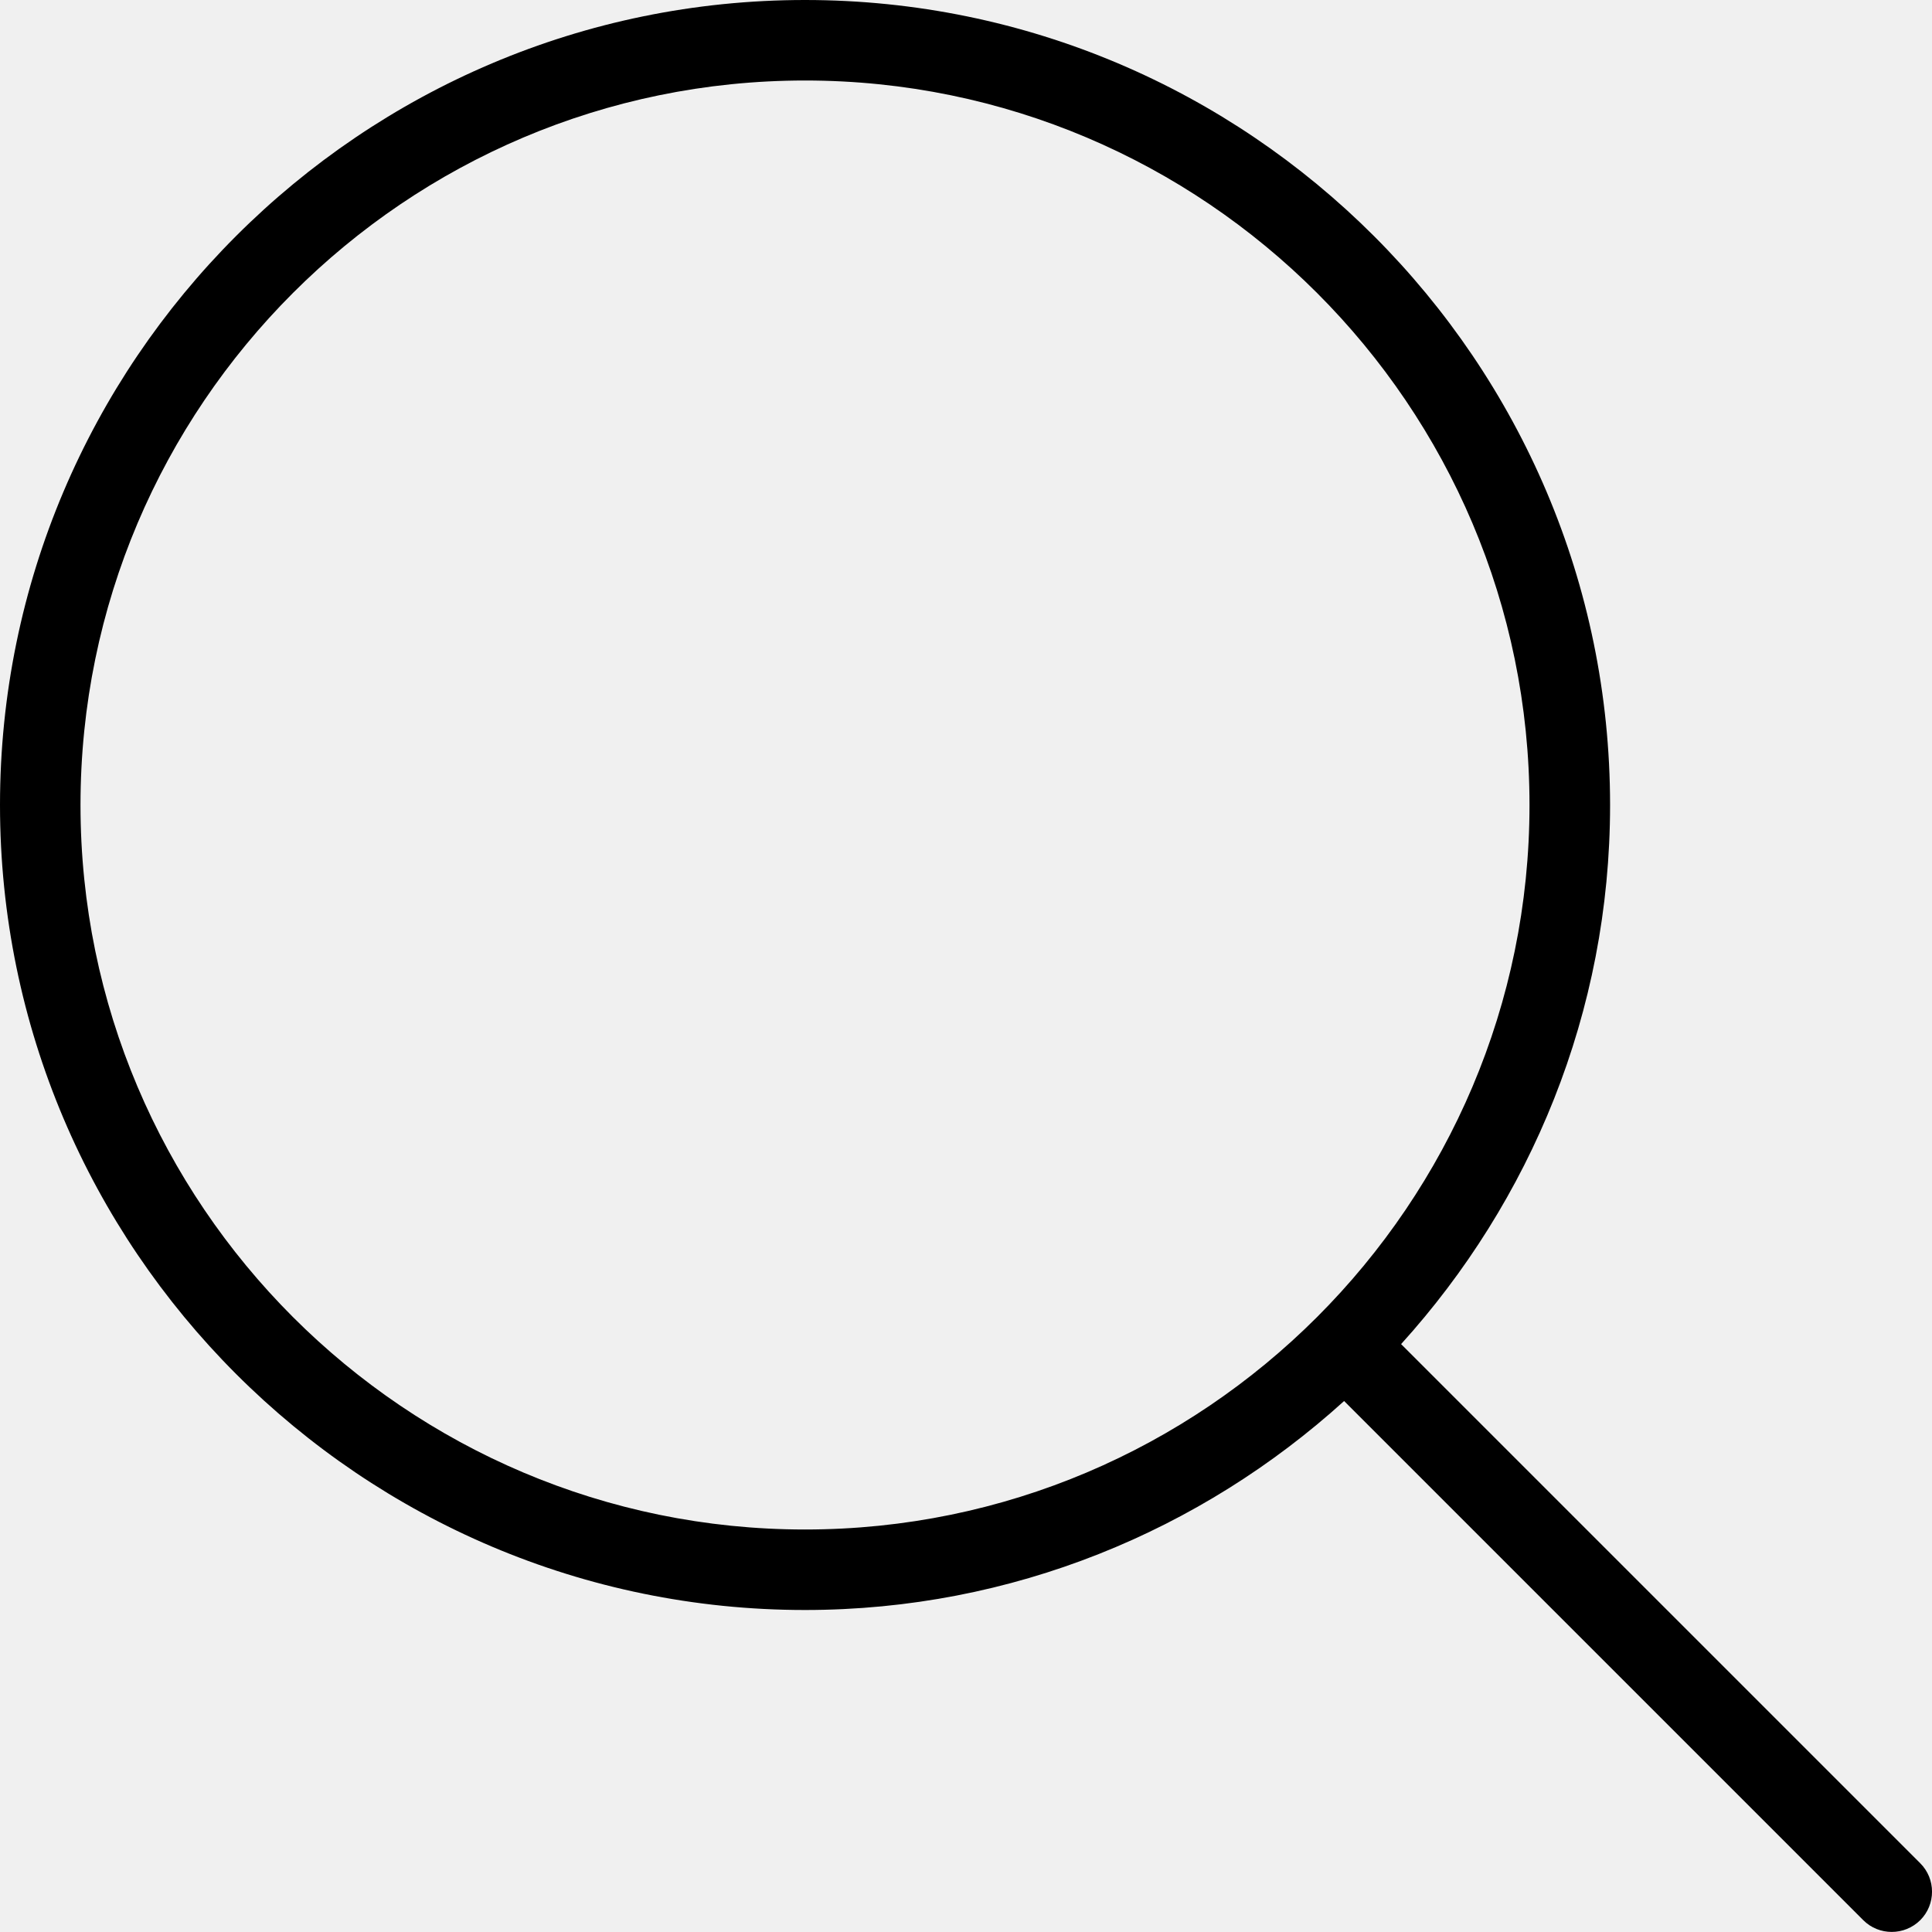
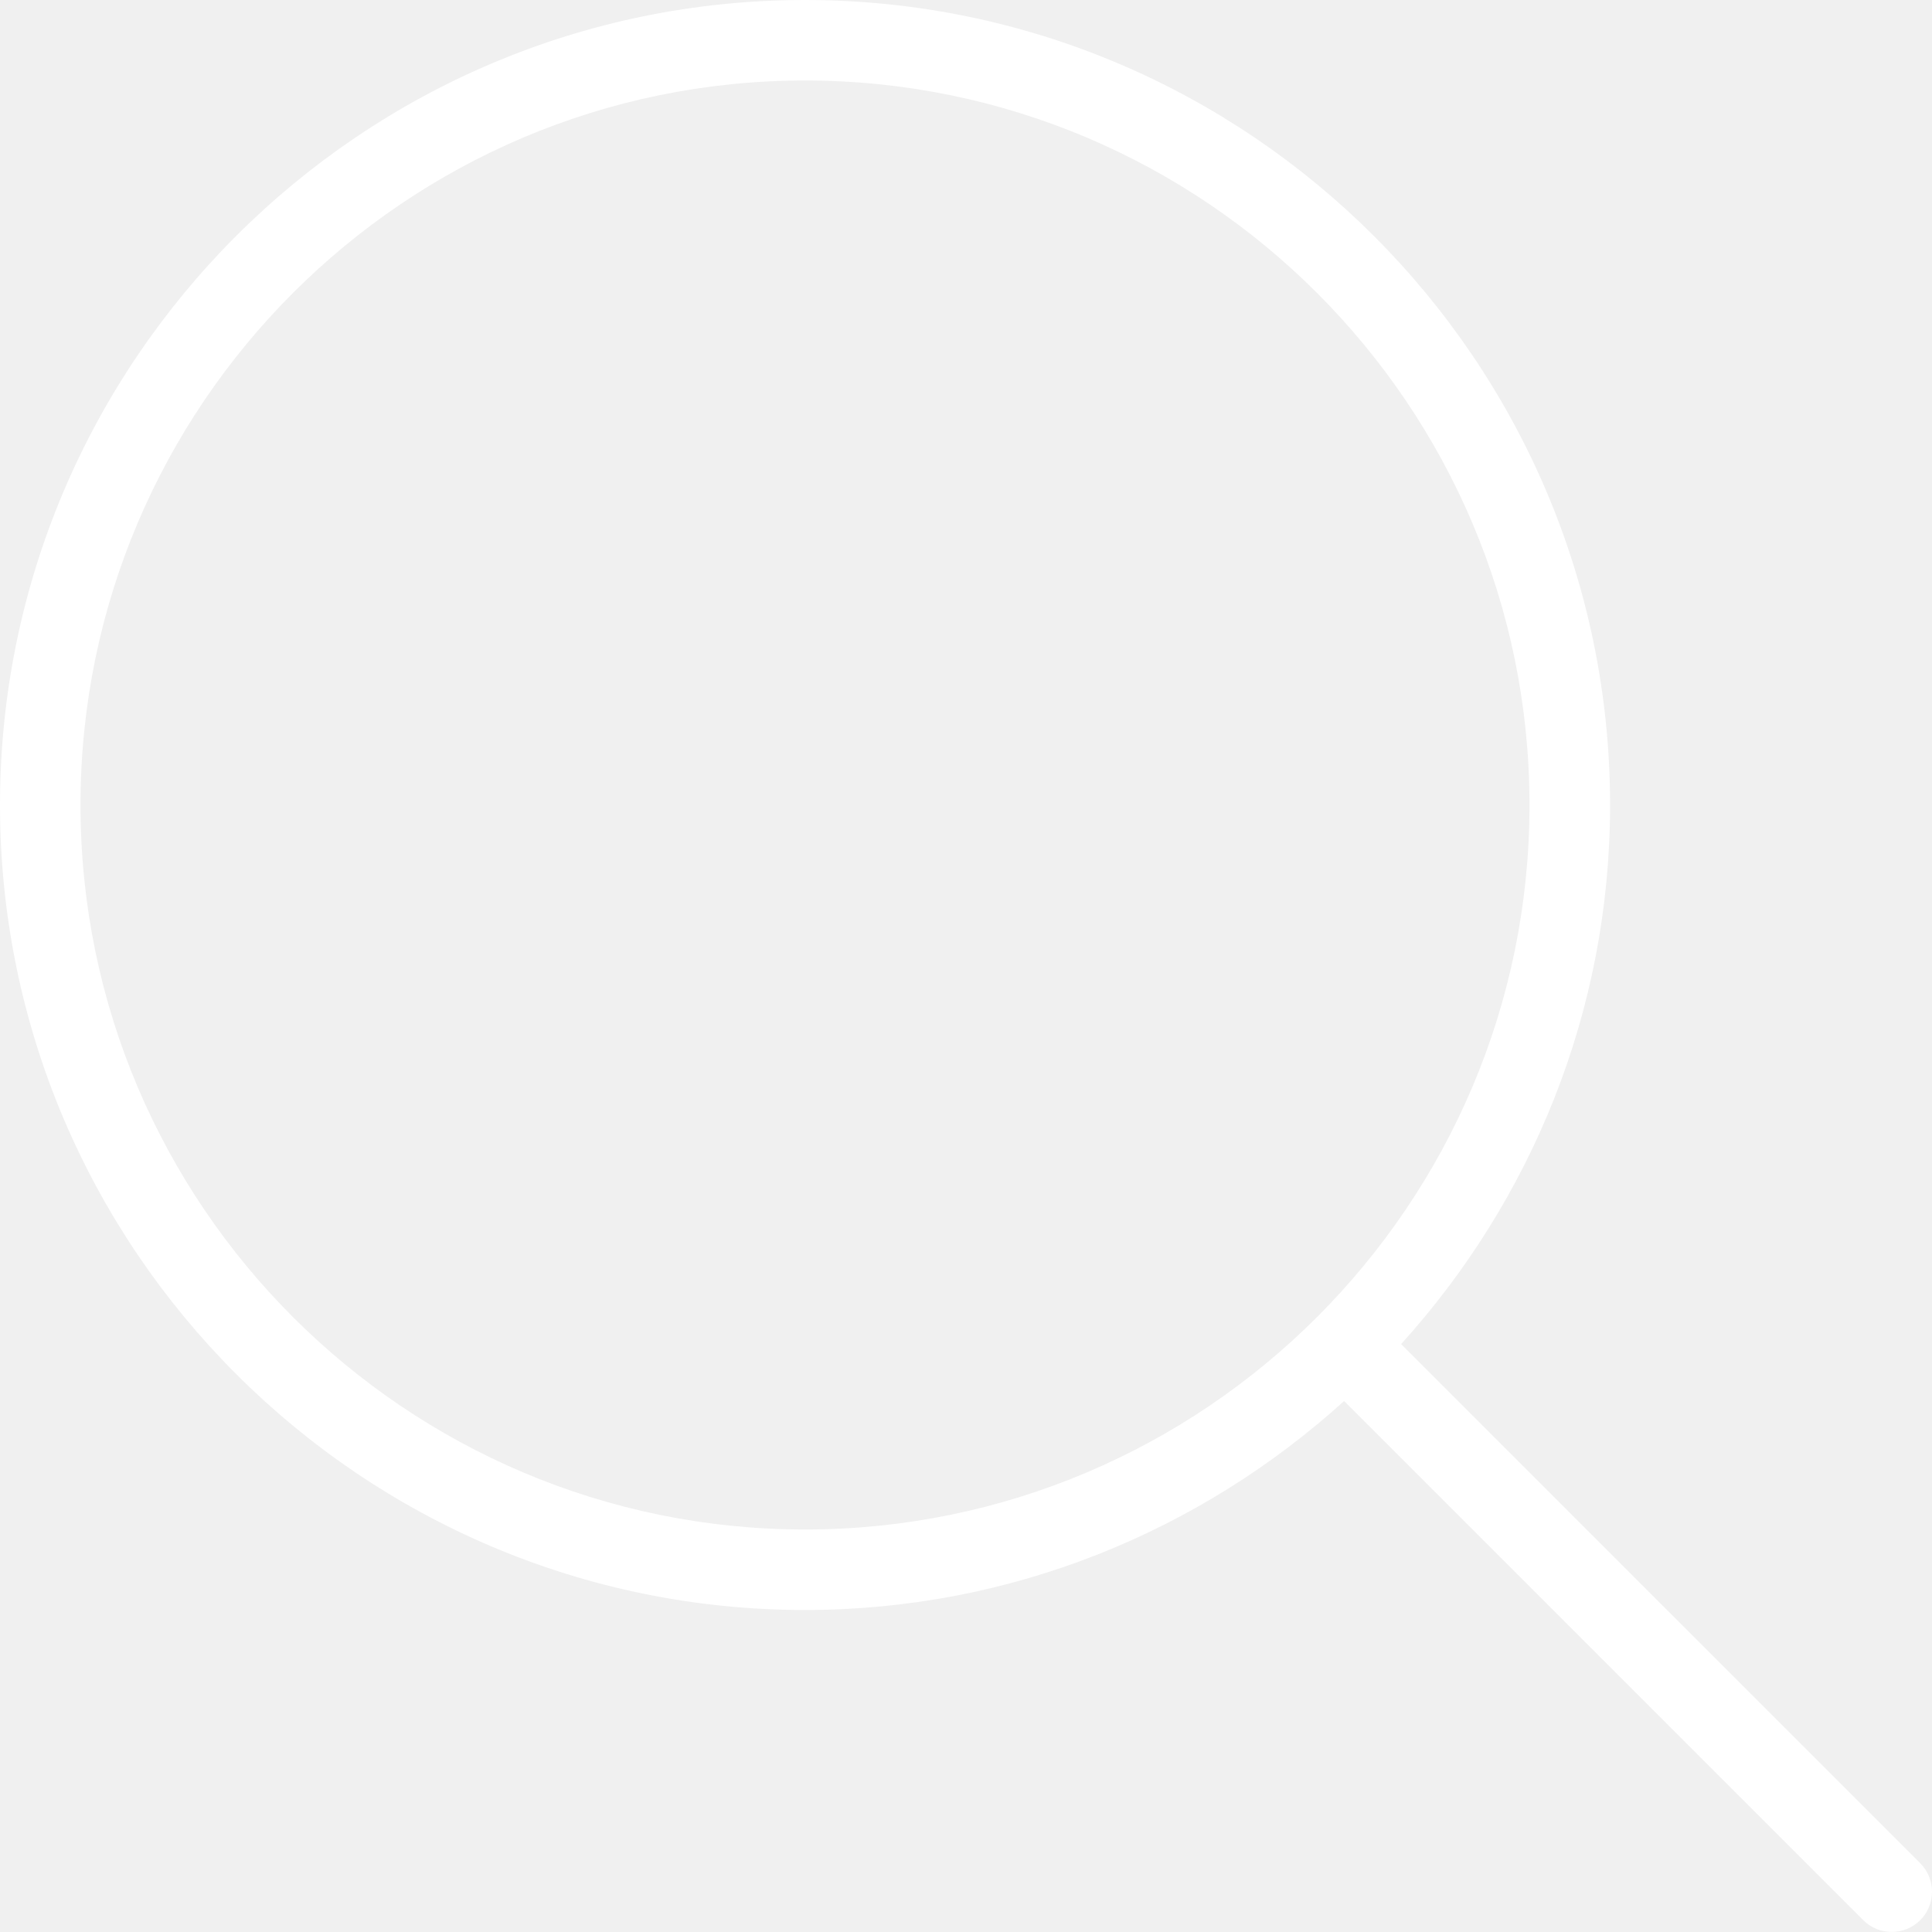
- <svg xmlns="http://www.w3.org/2000/svg" viewBox="0 0 24 24" fill="currentColor">
+ <svg xmlns="http://www.w3.org/2000/svg" viewBox="0 0 24 24" fill="#ffffff">
  <path d="M23.854,23.146l-6.449-6.449c1.607-1.775,2.596-4.12,2.596-6.697C20,4.486,15.514,0,10,0S0,4.486,0,10s4.486,10,10,10c2.577,0,4.922-.988,6.697-2.596l6.449,6.449c.098,.098,.226,.146,.354,.146s.256-.049,.354-.146c.195-.195,.195-.512,0-.707ZM1,10C1,5.038,5.038,1,10,1s9,4.038,9,9-4.037,9-9,9S1,14.962,1,10Z" />
</svg>
